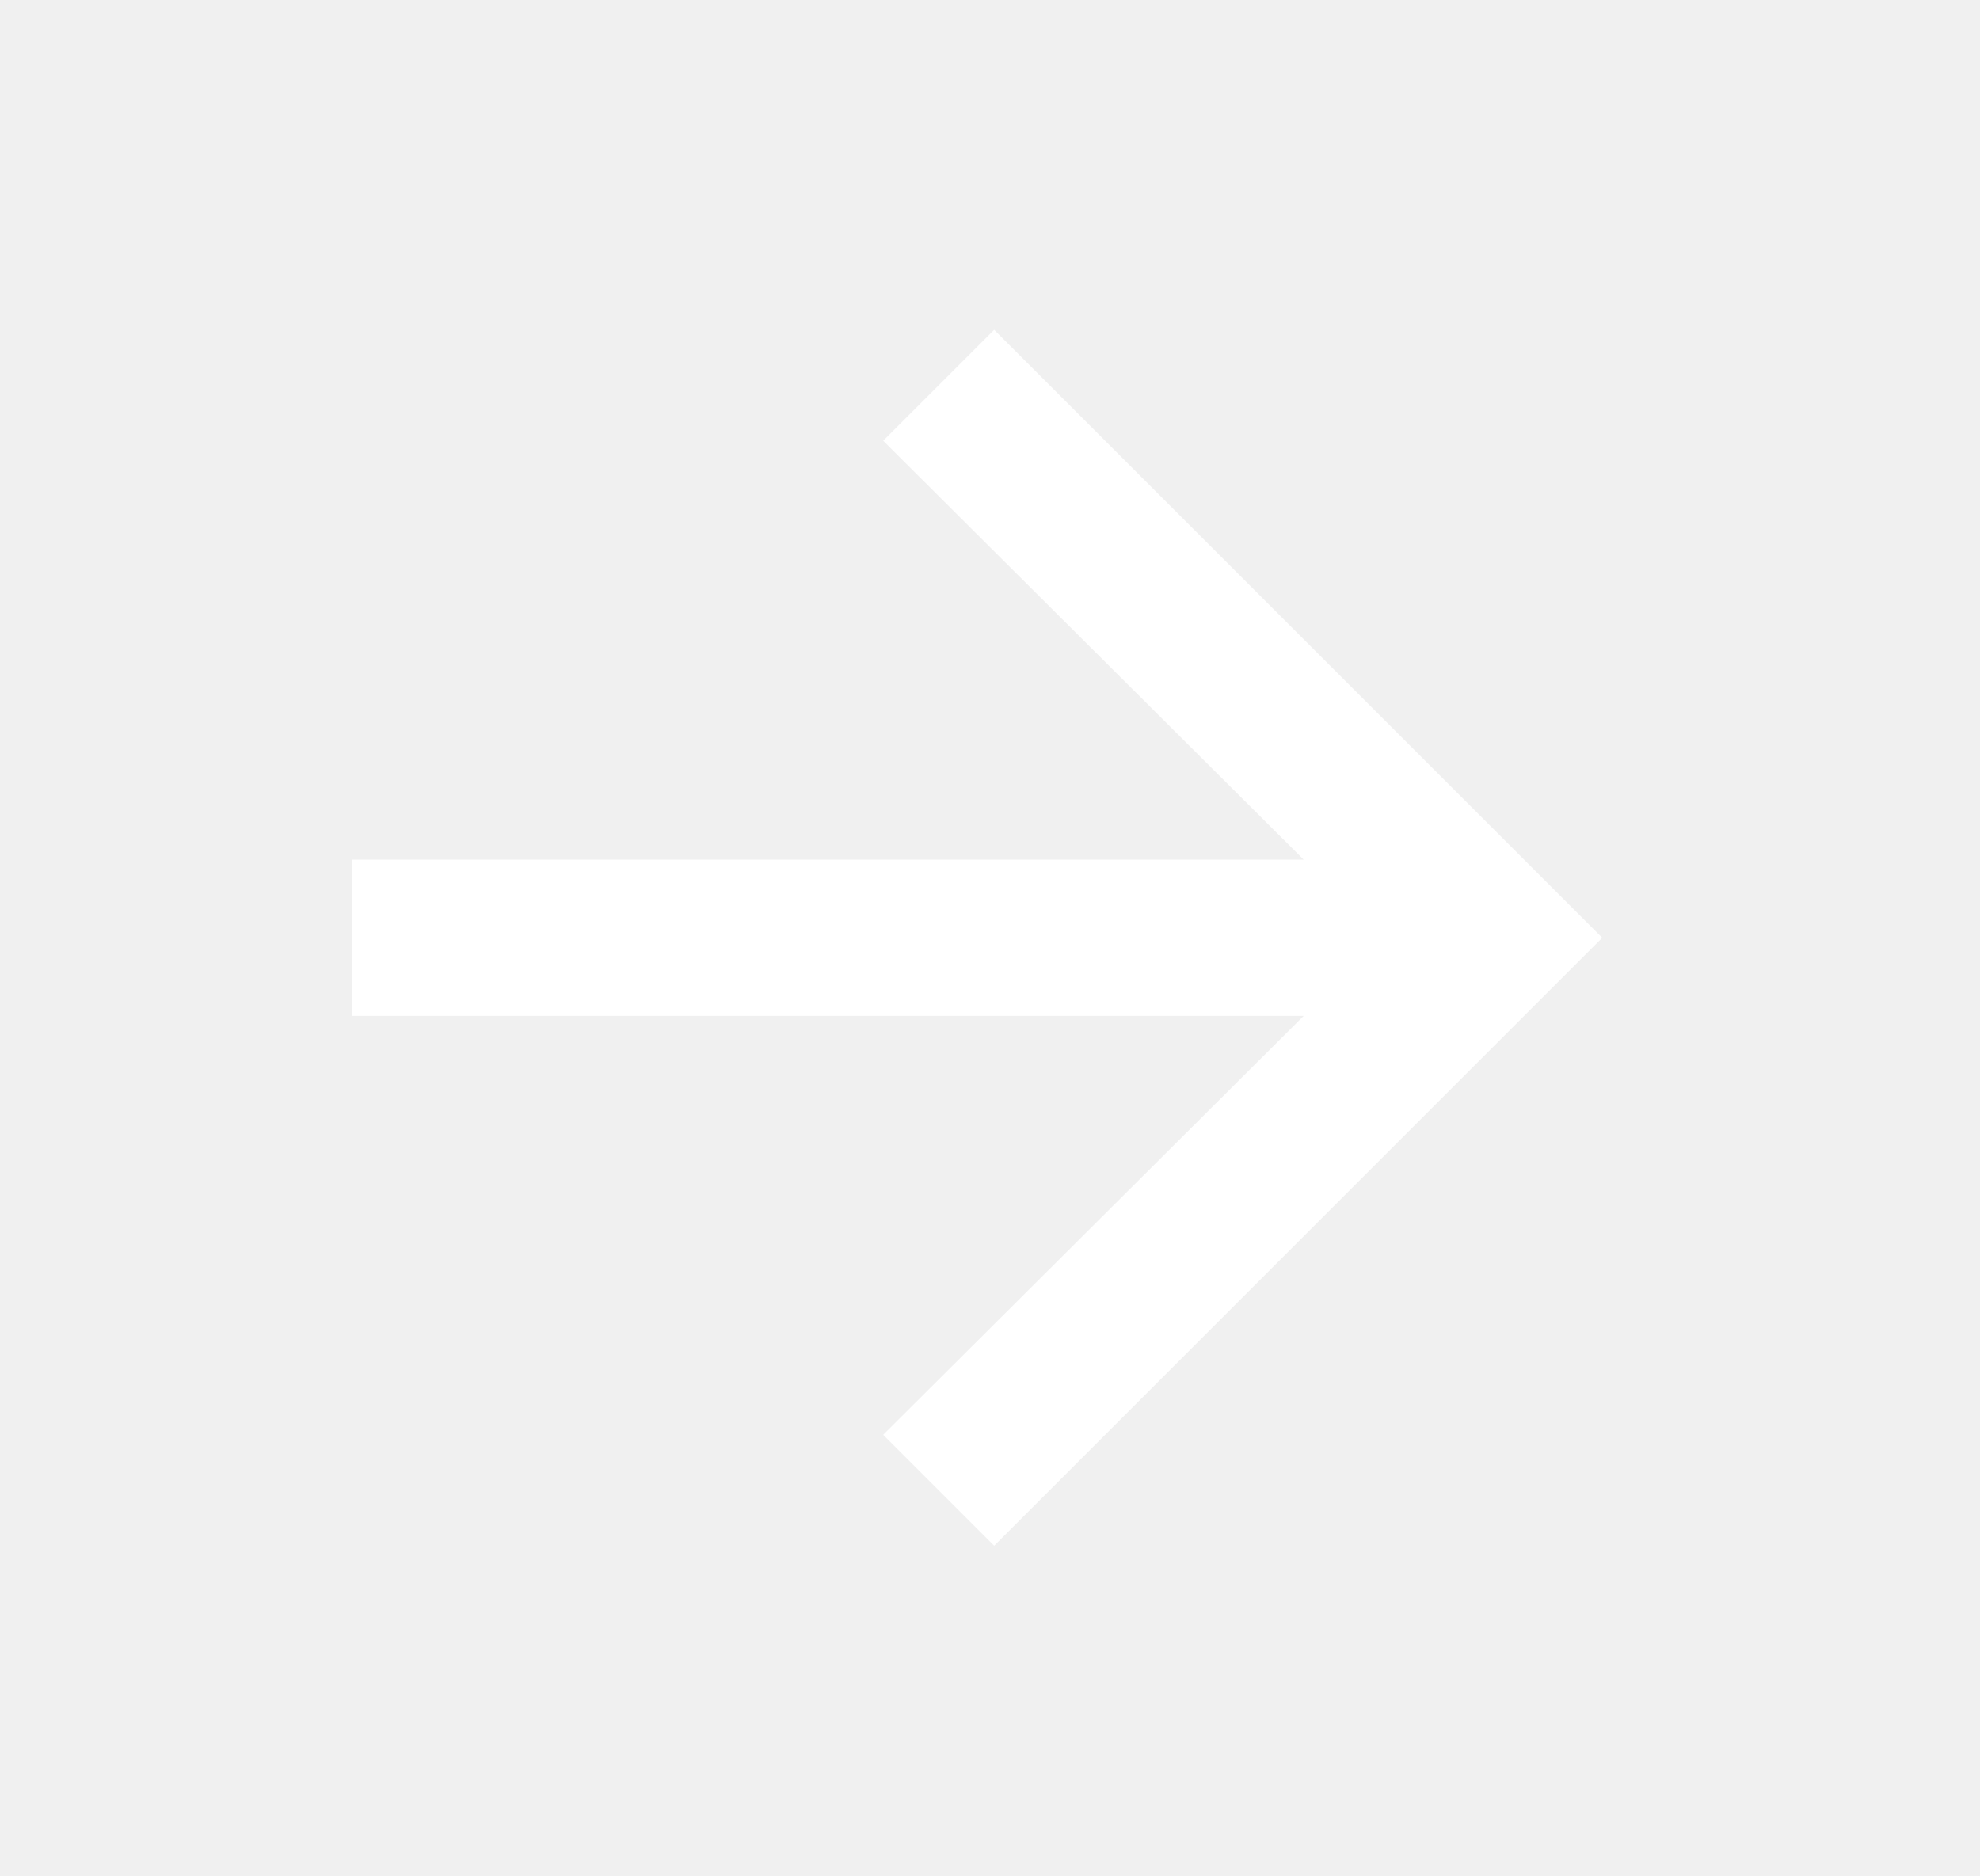
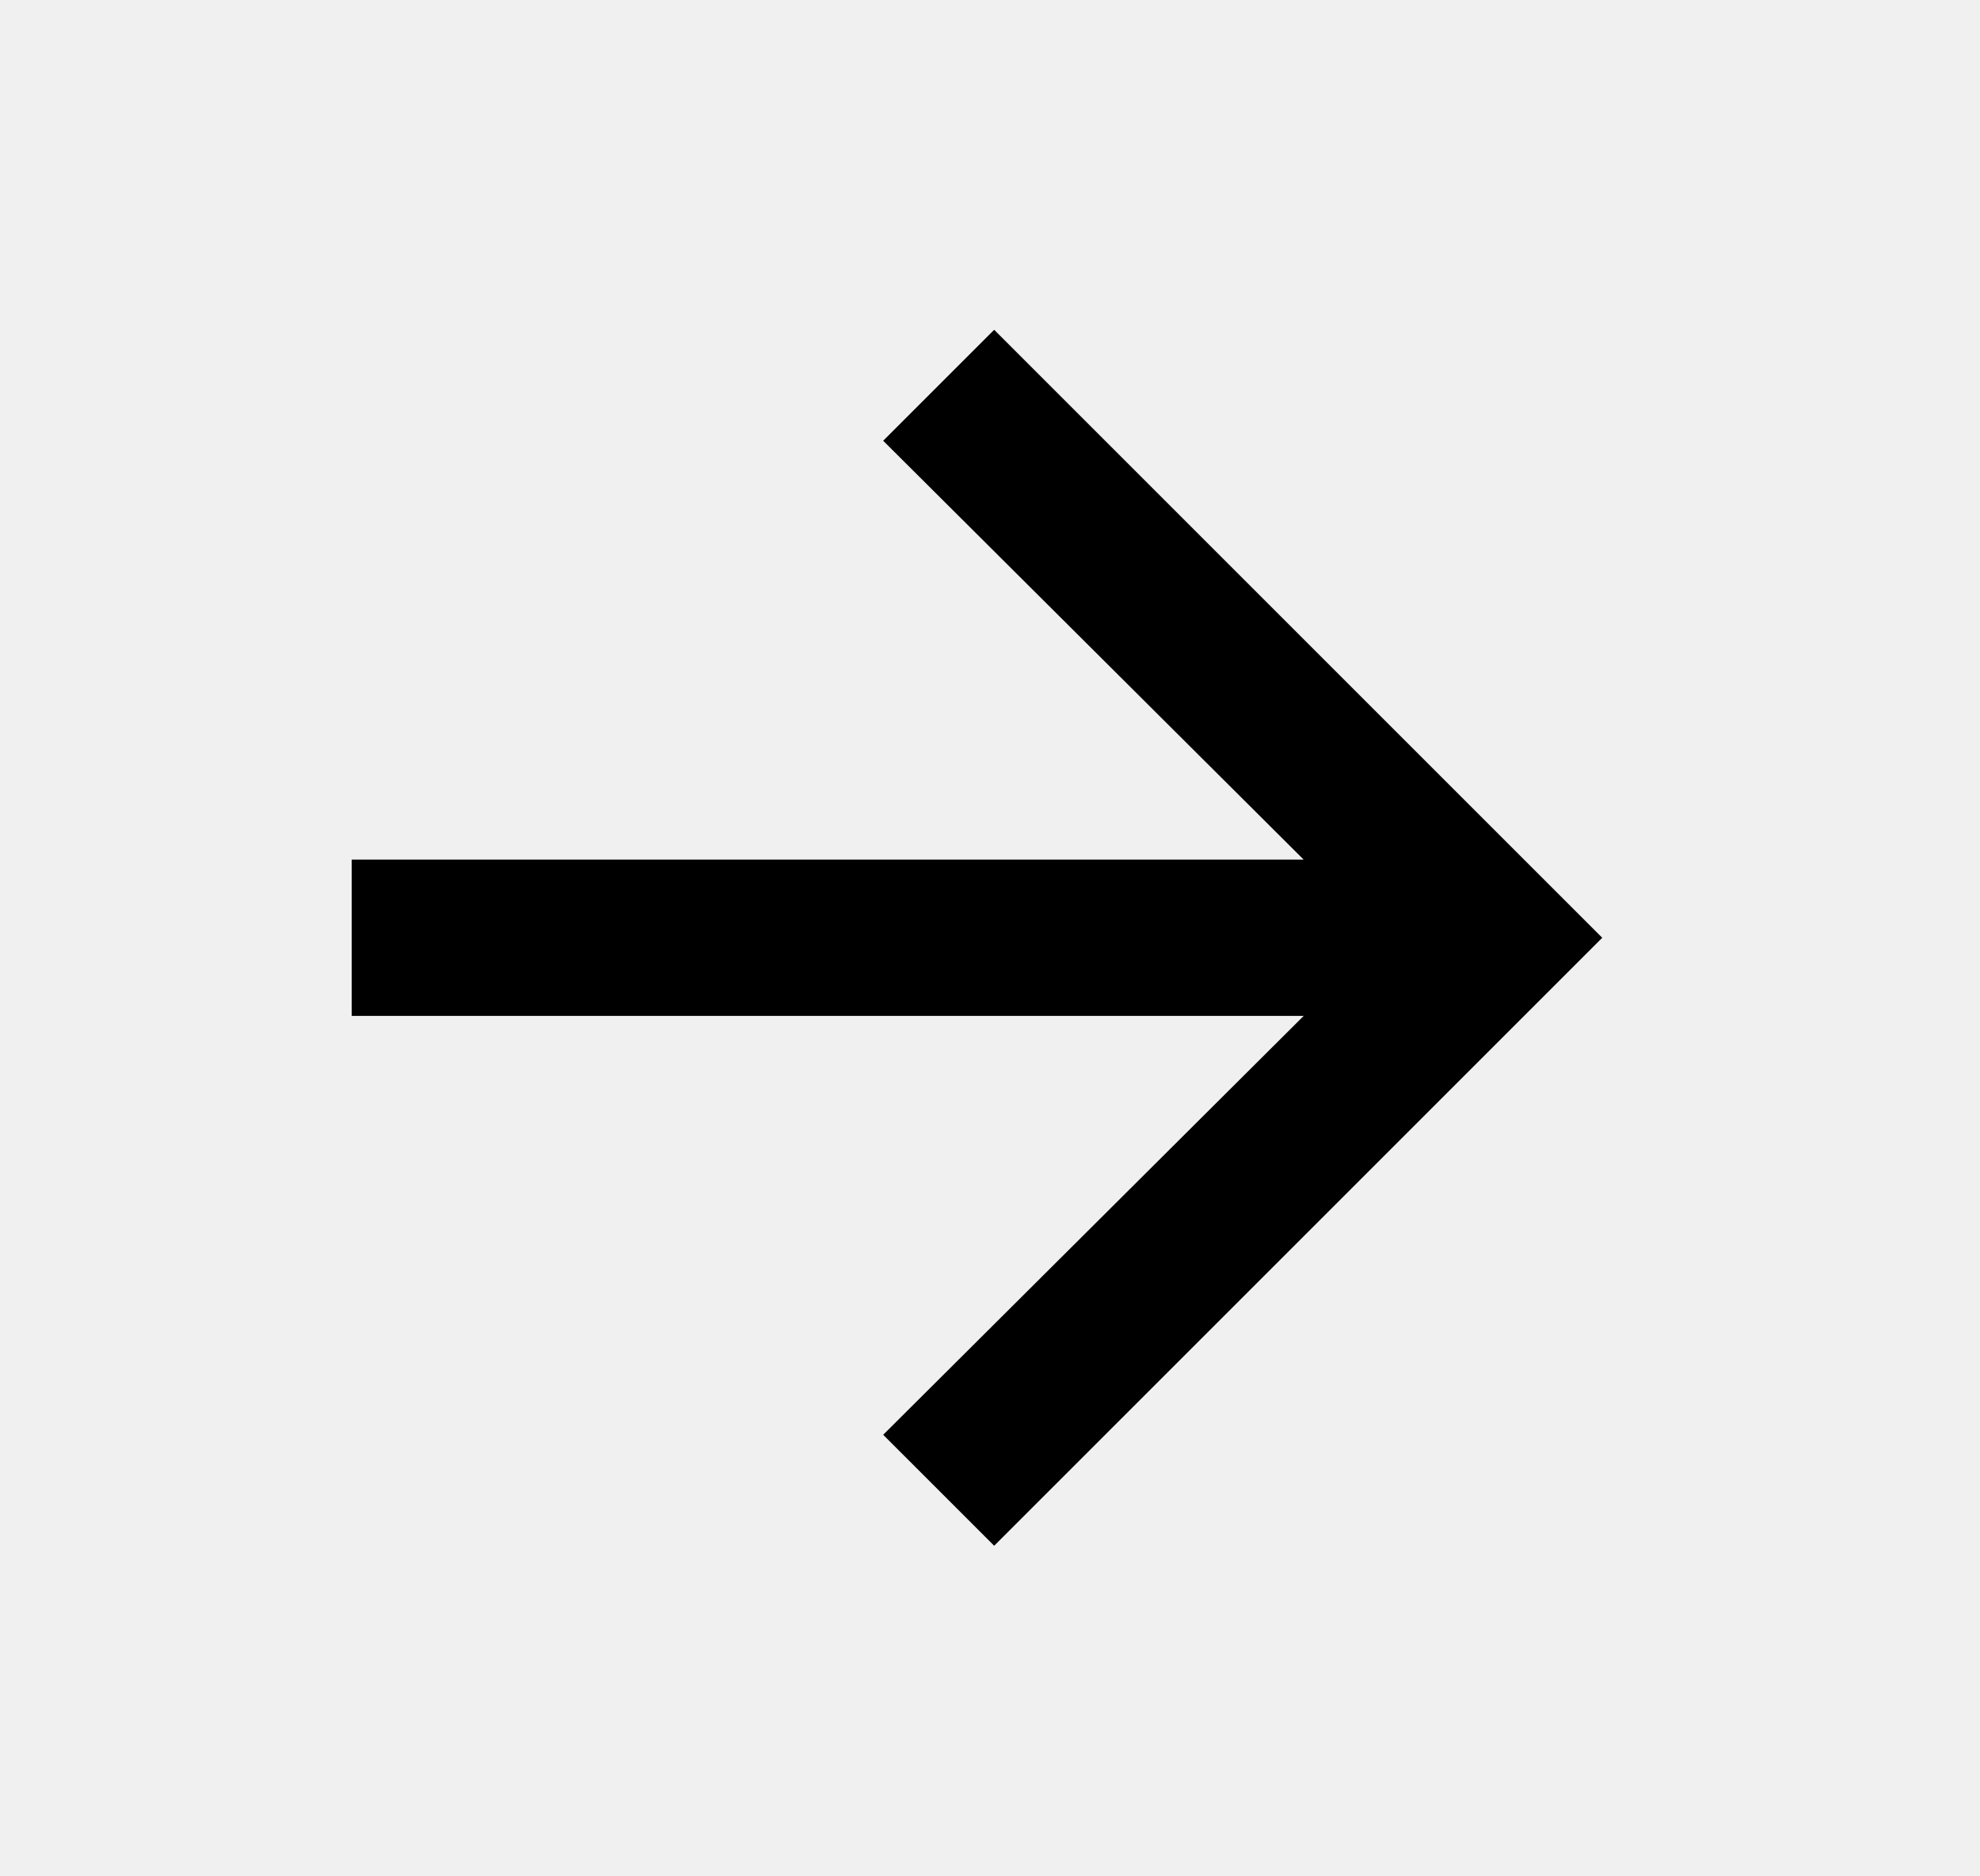
<svg xmlns="http://www.w3.org/2000/svg" width="19" height="18" viewBox="0 0 19 18" fill="none">
-   <path d="M12.51 8.25L8.475 4.23L9.54 3.165L15.375 9L9.54 14.835L8.475 13.77L12.51 9.75H3.375V8.25H12.51Z" fill="white" />
+   <path d="M12.51 8.25L8.475 4.23L9.54 3.165L15.375 9L9.54 14.835L8.475 13.77L12.51 9.75H3.375V8.25H12.51Z" fill="currentColor" />
</svg>
